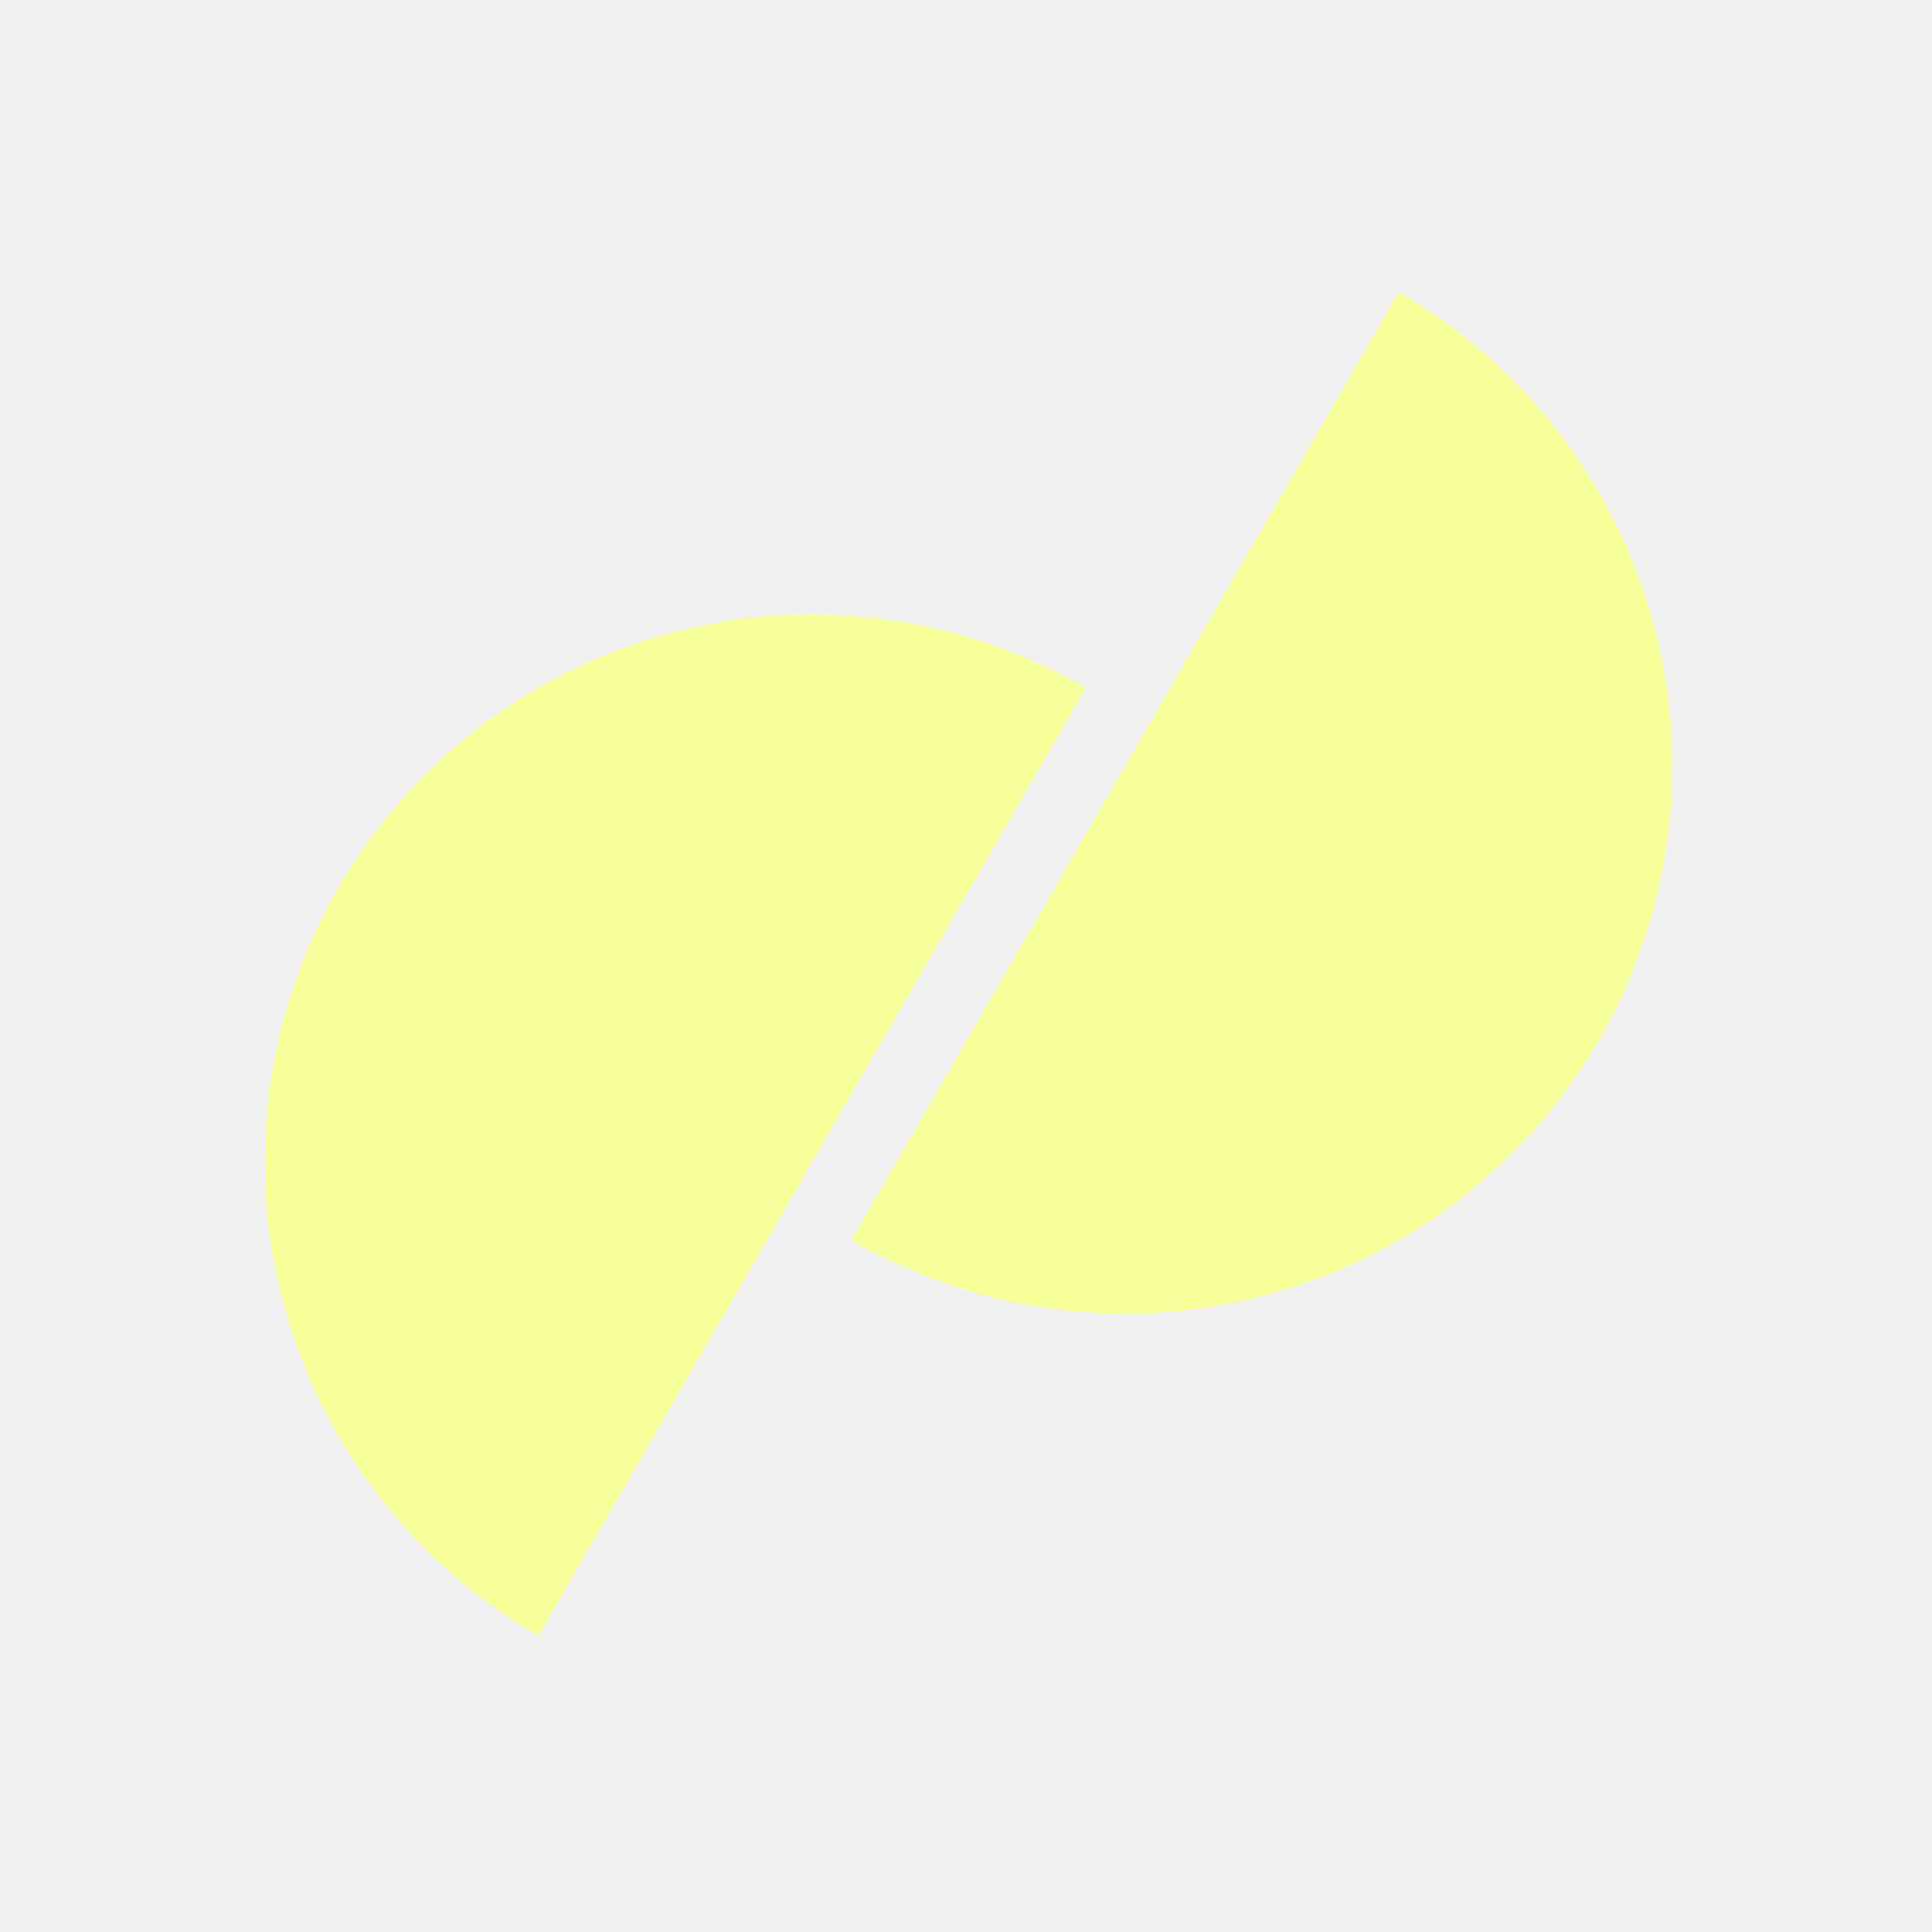
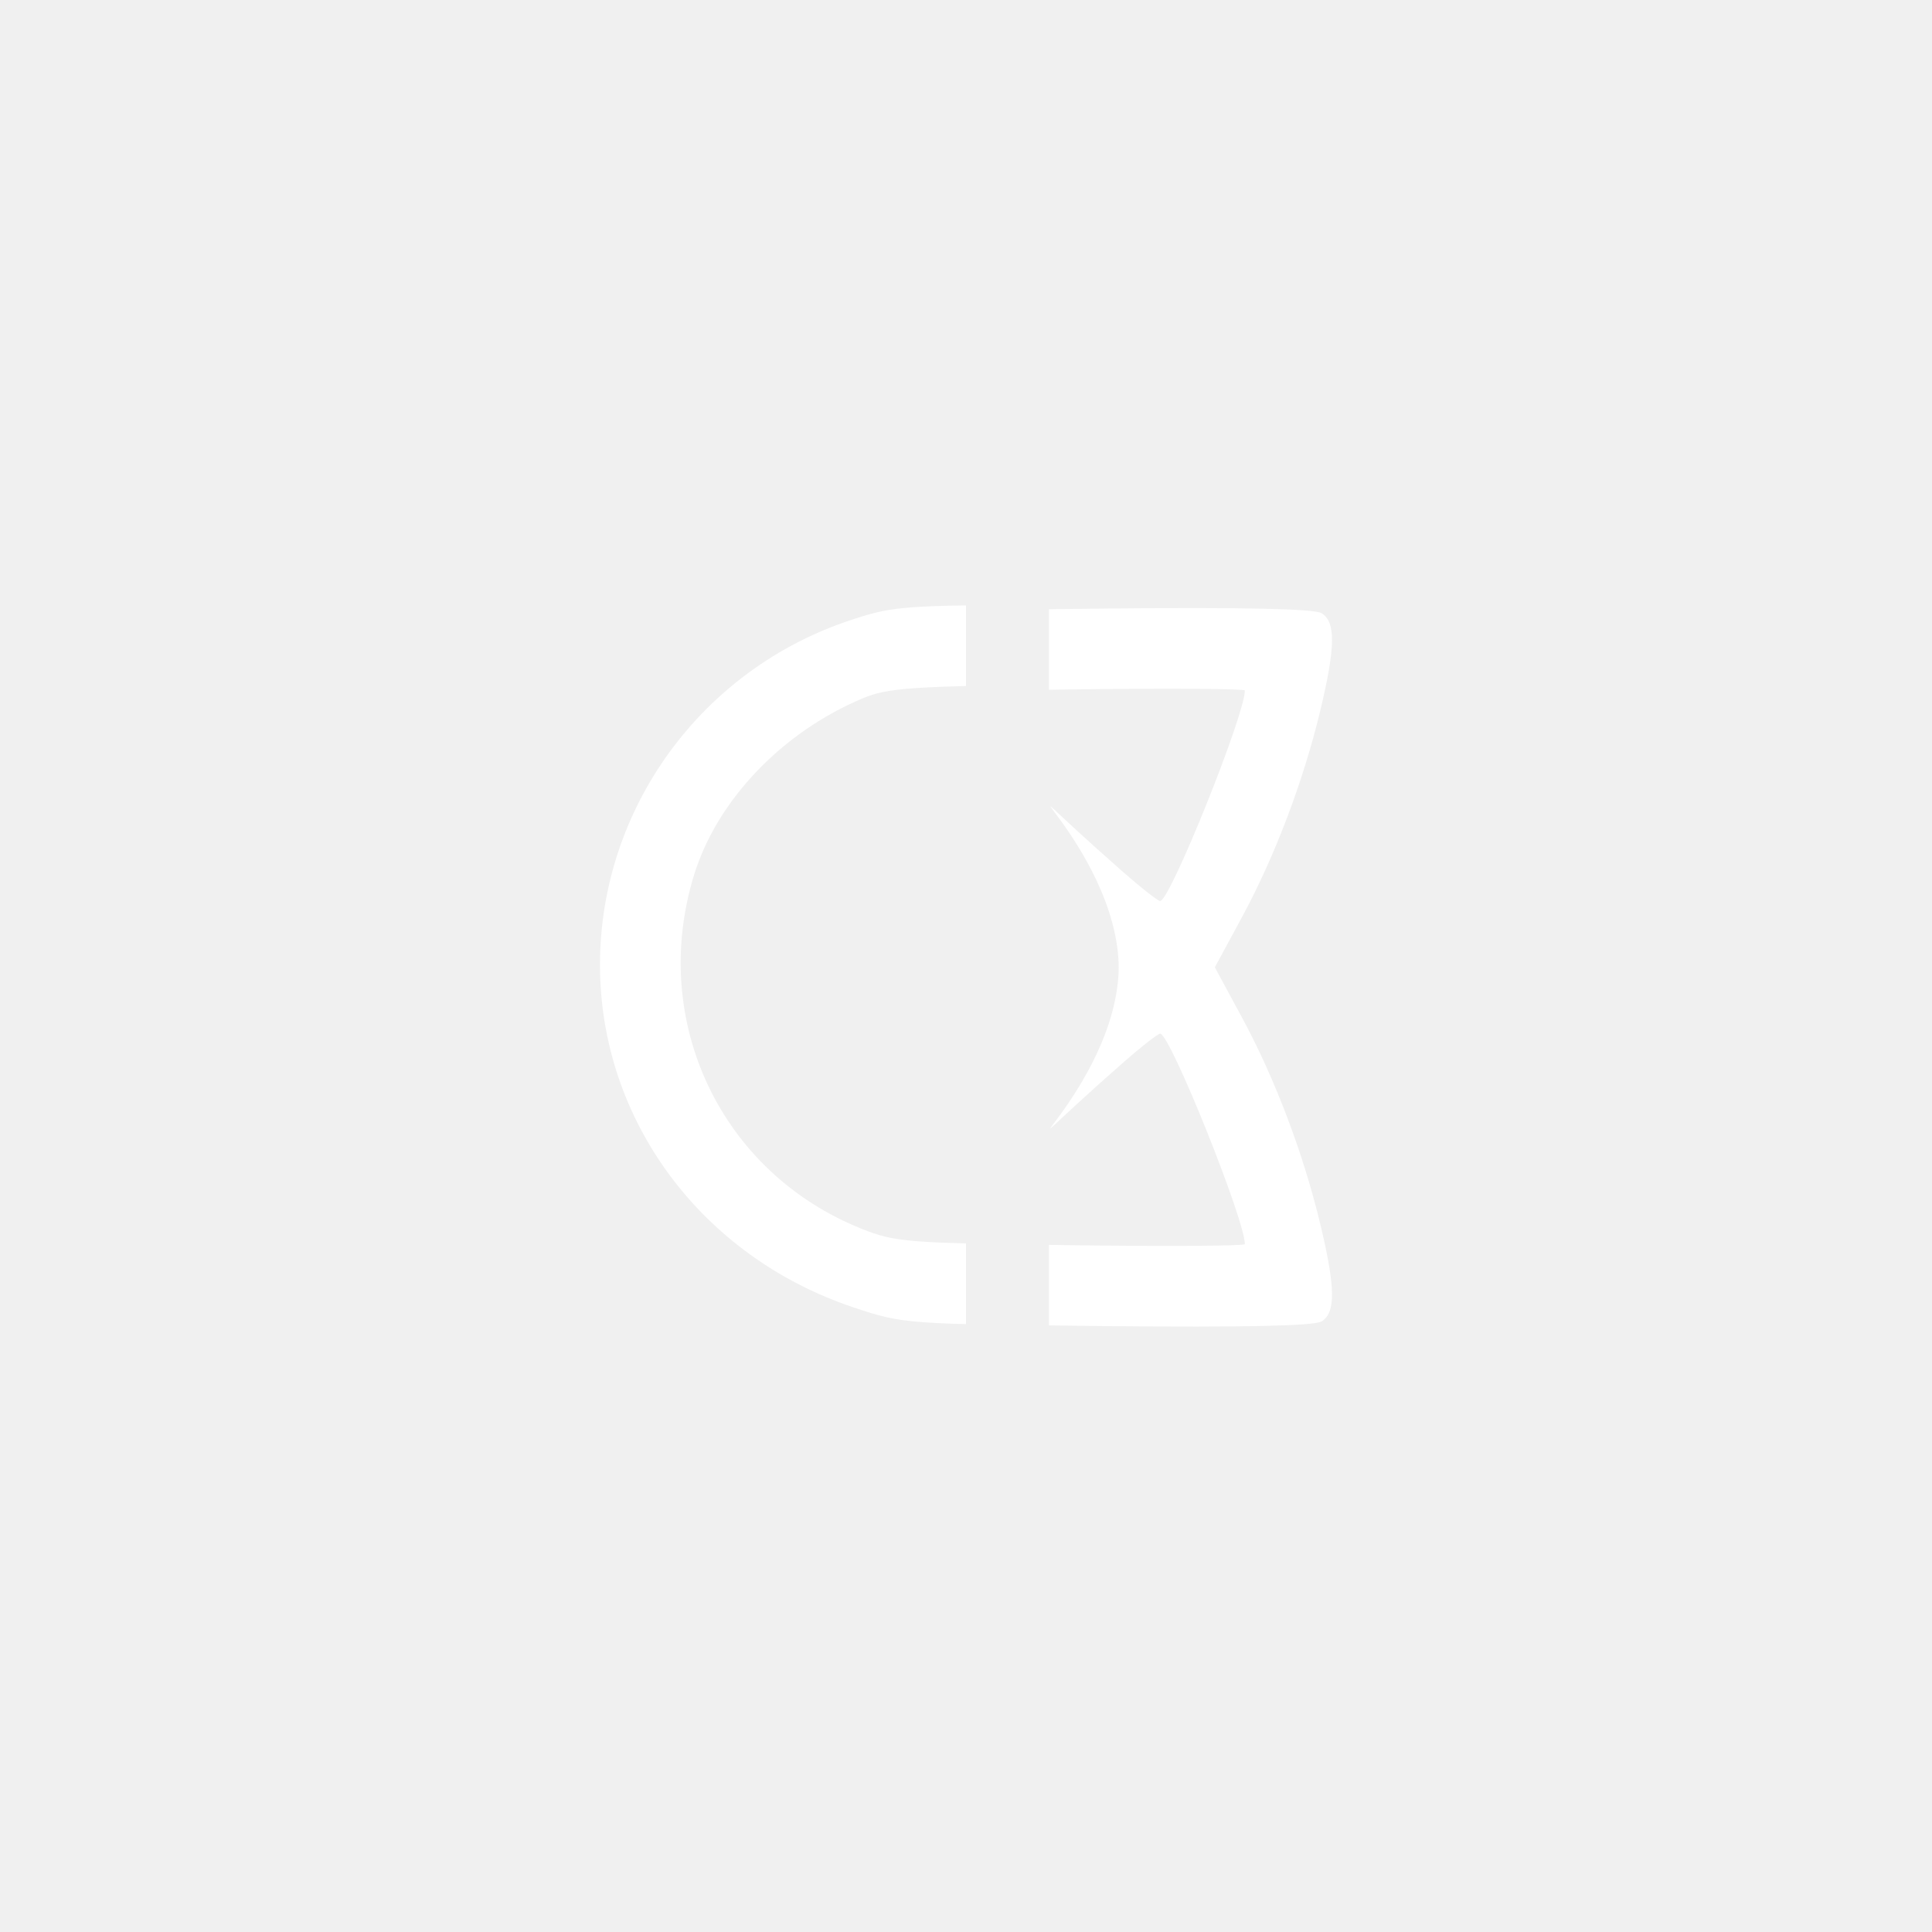
- <svg xmlns="http://www.w3.org/2000/svg" width="210" height="210" viewBox="0 0 210 210" fill="none">
-   <path d="M58.529 177.807C51.762 173.9 45.831 168.699 41.074 162.5C36.317 156.301 32.828 149.226 30.806 141.678C28.784 134.131 28.268 126.259 29.288 118.512C30.308 110.765 32.843 103.295 36.75 96.528C40.657 89.762 45.858 83.831 52.057 79.074C58.256 74.317 65.332 70.828 72.879 68.806C80.426 66.784 88.298 66.268 96.045 67.287C103.792 68.307 111.262 70.843 118.029 74.75L88.279 126.279L58.529 177.807Z" fill="#F7FF9B" />
-   <path d="M152.029 31.75C158.795 35.657 164.726 40.858 169.483 47.057C174.24 53.256 177.729 60.331 179.751 67.879C181.773 75.426 182.289 83.298 181.269 91.045C180.25 98.792 177.714 106.262 173.807 113.029C169.9 119.795 164.699 125.726 158.5 130.483C152.301 135.24 145.226 138.729 137.678 140.751C130.131 142.774 122.259 143.289 114.512 142.27C106.765 141.25 99.295 138.714 92.528 134.807L122.279 83.279L152.029 31.75Z" fill="#F7FF9B" />
+ <svg xmlns="http://www.w3.org/2000/svg" width="500mm" height="500mm" viewBox="0 0 500 500" version="1.1" id="svg1" xml:space="preserve">
+   <defs id="defs1">
+     <rect x="1807.793" y="505.627" width="602.172" height="241.772" id="rect6" />
+   </defs>
+   <g id="layer1">
+     <g id="layer1-5" transform="translate(-4.282566,-44.57104)">
+       <path id="path33" style="fill:#ffffff;stroke-width:4.593" d="m 254.284,201.254 c -1.46,0.026 -3.197,0.039 -4.474,0.069 -2.915,0.072 -5.38,0.168 -7.517,0.292 -2.137,0.124 -3.947,0.279 -5.549,0.47 -1.602,0.191 -2.997,0.417 -4.306,0.688 -1.309,0.272 -2.533,0.586 -3.79,0.952 -1.258,0.366 -2.549,0.783 -3.997,1.258 -1.212,0.397 -2.411,0.818 -3.598,1.26 -1.187,0.442 -2.361,0.905 -3.522,1.391 -1.161,0.486 -2.309,0.993 -3.444,1.521 -1.135,0.529 -2.256,1.079 -3.363,1.65 -1.108,0.57 -2.203,1.162 -3.283,1.773 -1.08,0.611 -2.144,1.241 -3.195,1.892 -1.05,0.65 -2.087,1.32 -3.107,2.008 -1.02,0.688 -2.024,1.394 -3.014,2.12 -1.98,1.451 -3.899,2.975 -5.751,4.567 -1.852,1.592 -3.639,3.252 -5.357,4.975 -1.718,1.724 -3.365,3.511 -4.942,5.357 -1.576,1.846 -3.081,3.749 -4.51,5.708 -1.428,1.959 -2.78,3.973 -4.054,6.036 -1.273,2.063 -2.467,4.175 -3.579,6.333 -1.112,2.157 -2.142,4.36 -3.086,6.603 -0.472,1.121 -0.922,2.253 -1.351,3.394 -0.428,1.141 -0.833,2.292 -1.218,3.451 -0.384,1.159 -0.746,2.329 -1.085,3.506 -0.339,1.177 -0.656,2.361 -0.949,3.553 -0.293,1.193 -0.563,2.393 -0.809,3.601 -0.247,1.207 -0.47,2.422 -0.669,3.643 -0.199,1.221 -0.374,2.45 -0.525,3.684 -0.151,1.234 -0.277,2.474 -0.378,3.719 -0.101,1.245 -0.177,2.497 -0.228,3.752 -0.05,1.256 -0.076,2.516 -0.076,3.781 0,1.253 0.028,2.502 0.076,3.745 0.051,1.244 0.127,2.482 0.228,3.715 0.101,1.233 0.225,2.461 0.375,3.681 0.15,1.22 0.324,2.433 0.522,3.641 0.198,1.208 0.421,2.409 0.667,3.603 0.246,1.194 0.514,2.382 0.807,3.56 0.293,1.179 0.608,2.35 0.947,3.513 0.339,1.162 0.701,2.315 1.085,3.461 0.384,1.145 0.79,2.282 1.218,3.408 0.428,1.127 0.879,2.244 1.351,3.351 0.944,2.215 1.974,4.391 3.088,6.522 1.114,2.131 2.312,4.218 3.589,6.257 1.277,2.039 2.634,4.031 4.068,5.969 1.434,1.938 2.946,3.823 4.531,5.651 1.585,1.829 3.245,3.601 4.975,5.312 1.73,1.711 3.529,3.36 5.397,4.944 1.868,1.584 3.805,3.103 5.806,4.552 2,1.449 4.064,2.829 6.19,4.135 1.063,0.653 2.141,1.288 3.235,1.904 1.094,0.615 2.203,1.21 3.325,1.787 1.123,0.577 2.259,1.136 3.411,1.673 1.151,0.537 2.317,1.053 3.496,1.55 1.179,0.497 2.373,0.974 3.579,1.429 1.206,0.455 2.425,0.889 3.658,1.301 1.604,0.536 3.017,1.007 4.365,1.419 1.348,0.413 2.63,0.767 3.971,1.075 1.341,0.308 2.74,0.569 4.322,0.79 1.582,0.221 3.347,0.402 5.419,0.555 2.072,0.153 4.451,0.277 7.261,0.38 1.074,0.039 2.557,0.066 3.764,0.1 v -20.873 c -2.218,-0.058 -4.432,-0.121 -6.226,-0.197 -2.407,-0.101 -4.466,-0.22 -6.261,-0.361 -1.795,-0.141 -3.328,-0.302 -4.685,-0.496 -1.357,-0.193 -2.537,-0.417 -3.629,-0.676 -1.092,-0.259 -2.096,-0.555 -3.097,-0.895 -1.001,-0.339 -2,-0.721 -3.083,-1.154 -1.141,-0.455 -2.265,-0.935 -3.37,-1.438 -1.105,-0.503 -2.192,-1.03 -3.261,-1.578 -1.069,-0.548 -2.12,-1.119 -3.152,-1.711 -1.032,-0.593 -2.046,-1.207 -3.04,-1.842 -0.994,-0.635 -1.97,-1.294 -2.927,-1.97 -0.956,-0.676 -1.891,-1.371 -2.808,-2.086 -0.917,-0.716 -1.815,-1.451 -2.692,-2.205 -0.877,-0.754 -1.734,-1.527 -2.571,-2.317 -0.836,-0.79 -1.652,-1.597 -2.447,-2.421 -0.795,-0.824 -1.569,-1.666 -2.321,-2.523 -0.753,-0.857 -1.486,-1.731 -2.195,-2.62 -0.71,-0.889 -1.396,-1.792 -2.063,-2.711 -0.666,-0.919 -1.31,-1.854 -1.932,-2.801 -0.622,-0.947 -1.223,-1.908 -1.799,-2.882 -0.577,-0.974 -1.131,-1.961 -1.661,-2.96 -0.531,-0.999 -1.037,-2.009 -1.521,-3.031 -0.484,-1.022 -0.945,-2.058 -1.381,-3.102 -0.436,-1.044 -0.848,-2.099 -1.237,-3.164 -0.388,-1.065 -0.752,-2.137 -1.092,-3.221 -0.339,-1.083 -0.655,-2.177 -0.945,-3.278 -0.29,-1.101 -0.554,-2.209 -0.793,-3.325 -0.239,-1.116 -0.453,-2.24 -0.641,-3.37 -0.188,-1.13 -0.35,-2.266 -0.487,-3.408 -0.136,-1.143 -0.247,-2.291 -0.33,-3.444 -0.084,-1.153 -0.141,-2.312 -0.171,-3.475 -0.028,-1.163 -0.032,-2.328 -0.009,-3.499 0.023,-1.17 0.075,-2.344 0.154,-3.52 0.079,-1.176 0.186,-2.356 0.321,-3.537 0.135,-1.181 0.3,-2.362 0.491,-3.546 0.192,-1.184 0.411,-2.368 0.66,-3.553 0.249,-1.185 0.524,-2.371 0.831,-3.556 0.307,-1.185 0.643,-2.368 1.009,-3.551 0.373,-1.209 0.79,-2.412 1.246,-3.605 0.457,-1.193 0.952,-2.379 1.488,-3.553 0.536,-1.175 1.113,-2.339 1.726,-3.491 0.613,-1.152 1.263,-2.291 1.949,-3.418 0.686,-1.126 1.409,-2.24 2.165,-3.337 0.756,-1.097 1.546,-2.178 2.369,-3.242 0.822,-1.064 1.678,-2.112 2.563,-3.14 0.886,-1.028 1.801,-2.038 2.746,-3.026 0.946,-0.989 1.922,-1.957 2.924,-2.903 1.002,-0.945 2.03,-1.869 3.086,-2.768 1.055,-0.899 2.137,-1.774 3.242,-2.623 1.105,-0.849 2.235,-1.671 3.387,-2.466 1.152,-0.795 2.327,-1.564 3.522,-2.302 1.195,-0.738 2.413,-1.446 3.648,-2.124 1.235,-0.678 2.49,-1.325 3.762,-1.939 1.272,-0.614 2.561,-1.193 3.866,-1.74 0.804,-0.337 1.605,-0.639 2.471,-0.909 0.866,-0.27 1.794,-0.508 2.855,-0.721 1.061,-0.213 2.255,-0.4 3.646,-0.565 1.391,-0.165 2.982,-0.309 4.837,-0.435 1.855,-0.126 3.976,-0.234 6.43,-0.33 1.873,-0.073 4.141,-0.134 6.432,-0.195 z m 59.81,0.686 c -6.708,-0.006 -14.468,0.032 -23.289,0.119 -6.447,0.065 -10.067,0.125 -15.06,0.183 v 20.844 c 2.172,-0.032 3.323,-0.058 5.742,-0.093 6.182,-0.077 12.083,-0.129 17.457,-0.152 5.374,-0.026 10.223,-0.026 14.298,0 4.075,0.026 7.377,0.071 9.66,0.143 1.142,0.039 2.028,0.081 2.63,0.128 0.602,0.045 0.919,0.096 0.919,0.154 0,0.395 -0.076,0.954 -0.218,1.654 -0.142,0.7 -0.352,1.541 -0.62,2.502 -0.535,1.922 -1.301,4.321 -2.229,7.023 -0.928,2.702 -2.017,5.704 -3.197,8.834 -1.18,3.13 -2.451,6.389 -3.741,9.596 -1.29,3.207 -2.6,6.366 -3.859,9.299 -1.259,2.933 -2.466,5.64 -3.553,7.946 -1.087,2.307 -2.052,4.213 -2.824,5.542 -0.386,0.665 -0.725,1.186 -1.006,1.54 -0.141,0.177 -0.266,0.315 -0.378,0.406 -0.111,0.092 -0.208,0.138 -0.287,0.138 -0.146,0 -0.519,-0.206 -1.07,-0.579 -0.551,-0.373 -1.28,-0.912 -2.134,-1.578 -1.708,-1.332 -3.919,-3.17 -6.219,-5.191 -5.244,-4.607 -9.197,-8.181 -12.1,-10.845 -2.903,-2.664 -4.757,-4.416 -5.801,-5.381 -0.522,-0.482 -0.842,-0.77 -0.99,-0.873 -0.074,-0.058 -0.104,-0.058 -0.095,-0.026 0.009,0.039 0.057,0.117 0.14,0.24 0.334,0.488 1.236,1.641 2.466,3.337 0.615,0.848 1.311,1.832 2.06,2.936 0.749,1.104 1.549,2.328 2.371,3.658 0.822,1.329 1.668,2.765 2.504,4.289 0.836,1.524 1.663,3.137 2.452,4.825 0.789,1.688 1.54,3.452 2.222,5.274 0.341,0.911 0.663,1.834 0.966,2.772 0.303,0.938 0.585,1.891 0.843,2.853 0.257,0.962 0.491,1.935 0.695,2.917 0.204,0.982 0.381,1.973 0.525,2.972 0.144,0.998 0.254,2.004 0.33,3.014 0.063,0.847 0.086,1.699 0.097,2.552 -0.009,0.853 -0.032,1.705 -0.097,2.552 -0.076,1.01 -0.186,2.016 -0.33,3.014 -0.144,0.998 -0.32,1.99 -0.525,2.972 -0.204,0.982 -0.438,1.955 -0.695,2.917 -0.258,0.962 -0.54,1.915 -0.843,2.853 -0.303,0.938 -0.625,1.861 -0.966,2.772 -0.682,1.822 -1.433,3.586 -2.222,5.274 -0.789,1.688 -1.616,3.301 -2.452,4.825 -0.836,1.524 -1.682,2.959 -2.504,4.289 -0.822,1.329 -1.622,2.553 -2.371,3.658 -0.749,1.104 -1.445,2.088 -2.06,2.936 -1.23,1.696 -2.132,2.849 -2.466,3.337 -0.084,0.122 -0.131,0.203 -0.14,0.24 -0.009,0.039 0.023,0.032 0.095,-0.026 0.147,-0.104 0.468,-0.391 0.99,-0.874 1.044,-0.965 2.898,-2.717 5.801,-5.381 2.903,-2.664 6.856,-6.237 12.1,-10.845 2.3,-2.021 4.511,-3.859 6.219,-5.191 0.854,-0.666 1.582,-1.205 2.134,-1.578 0.551,-0.373 0.925,-0.579 1.07,-0.579 0.08,0 0.176,0.045 0.287,0.138 0.111,0.091 0.237,0.229 0.378,0.406 0.282,0.354 0.62,0.876 1.006,1.54 0.773,1.329 1.738,3.233 2.824,5.54 1.087,2.307 2.294,5.014 3.553,7.947 1.259,2.933 2.569,6.092 3.859,9.3 1.29,3.207 2.561,6.466 3.741,9.596 1.18,3.13 2.269,6.135 3.197,8.837 0.928,2.702 1.694,5.099 2.229,7.021 0.267,0.961 0.477,1.802 0.62,2.502 0.142,0.7 0.218,1.262 0.218,1.657 0,0.058 -0.317,0.108 -0.919,0.154 -0.602,0.045 -1.488,0.092 -2.63,0.128 -2.283,0.072 -5.585,0.117 -9.66,0.143 -4.075,0.026 -8.924,0.026 -14.298,0 -5.374,-0.026 -11.275,-0.074 -17.457,-0.152 -2.419,-0.032 -3.57,-0.065 -5.742,-0.093 v 20.844 c 4.993,0.058 8.613,0.119 15.06,0.183 8.821,0.086 16.581,0.126 23.289,0.119 6.708,-0.006 12.365,-0.058 16.978,-0.161 4.613,-0.101 8.181,-0.246 10.716,-0.441 1.268,-0.097 2.277,-0.206 3.029,-0.328 0.751,-0.121 1.246,-0.255 1.483,-0.399 0.462,-0.282 0.864,-0.629 1.208,-1.054 0.344,-0.425 0.629,-0.928 0.854,-1.519 0.225,-0.591 0.392,-1.27 0.498,-2.048 0.107,-0.778 0.155,-1.656 0.142,-2.644 -0.013,-0.988 -0.085,-2.088 -0.216,-3.309 -0.132,-1.22 -0.323,-2.561 -0.574,-4.035 -0.251,-1.474 -0.562,-3.082 -0.933,-4.832 -0.371,-1.751 -0.802,-3.645 -1.294,-5.694 -0.55,-2.294 -1.146,-4.604 -1.785,-6.921 -0.639,-2.317 -1.321,-4.644 -2.041,-6.966 -0.72,-2.323 -1.479,-4.642 -2.274,-6.952 -0.795,-2.31 -1.627,-4.607 -2.49,-6.886 -0.863,-2.278 -1.758,-4.536 -2.682,-6.765 -0.924,-2.229 -1.875,-4.428 -2.853,-6.589 -0.978,-2.161 -1.982,-4.282 -3.007,-6.356 -1.025,-2.074 -2.07,-4.102 -3.135,-6.071 l -7.035,-13.005 7.035,-13.004 c 1.065,-1.97 2.111,-3.997 3.135,-6.071 1.025,-2.074 2.029,-4.196 3.007,-6.356 0.978,-2.161 1.929,-4.36 2.853,-6.589 0.924,-2.228 1.819,-4.486 2.682,-6.764 0.863,-2.278 1.695,-4.576 2.49,-6.886 0.795,-2.31 1.553,-4.629 2.274,-6.952 0.72,-2.323 1.403,-4.649 2.041,-6.966 0.639,-2.317 1.235,-4.627 1.785,-6.921 0.491,-2.049 0.922,-3.943 1.294,-5.694 0.371,-1.751 0.682,-3.358 0.933,-4.832 0.251,-1.474 0.443,-2.815 0.574,-4.035 0.132,-1.22 0.203,-2.32 0.216,-3.309 0.014,-0.988 -0.037,-1.866 -0.142,-2.644 -0.107,-0.779 -0.273,-1.458 -0.498,-2.048 -0.225,-0.591 -0.51,-1.094 -0.854,-1.519 -0.344,-0.425 -0.746,-0.772 -1.208,-1.054 -0.237,-0.144 -0.732,-0.278 -1.483,-0.399 -0.751,-0.121 -1.761,-0.23 -3.029,-0.328 -2.535,-0.195 -6.104,-0.341 -10.716,-0.441 -4.613,-0.101 -10.27,-0.152 -16.978,-0.161 z" />
+       <text xml:space="preserve" transform="scale(0.2645833)" id="text6" style="font-size:40px;line-height:1.25;font-family:'Lohit Telugu';-inkscape-font-specification:'Lohit Telugu';letter-spacing:37.21px;word-spacing:0px;white-space:pre;shape-inside:url(#rect6);display:inline" />
+     </g>
+   </g>
</svg>
